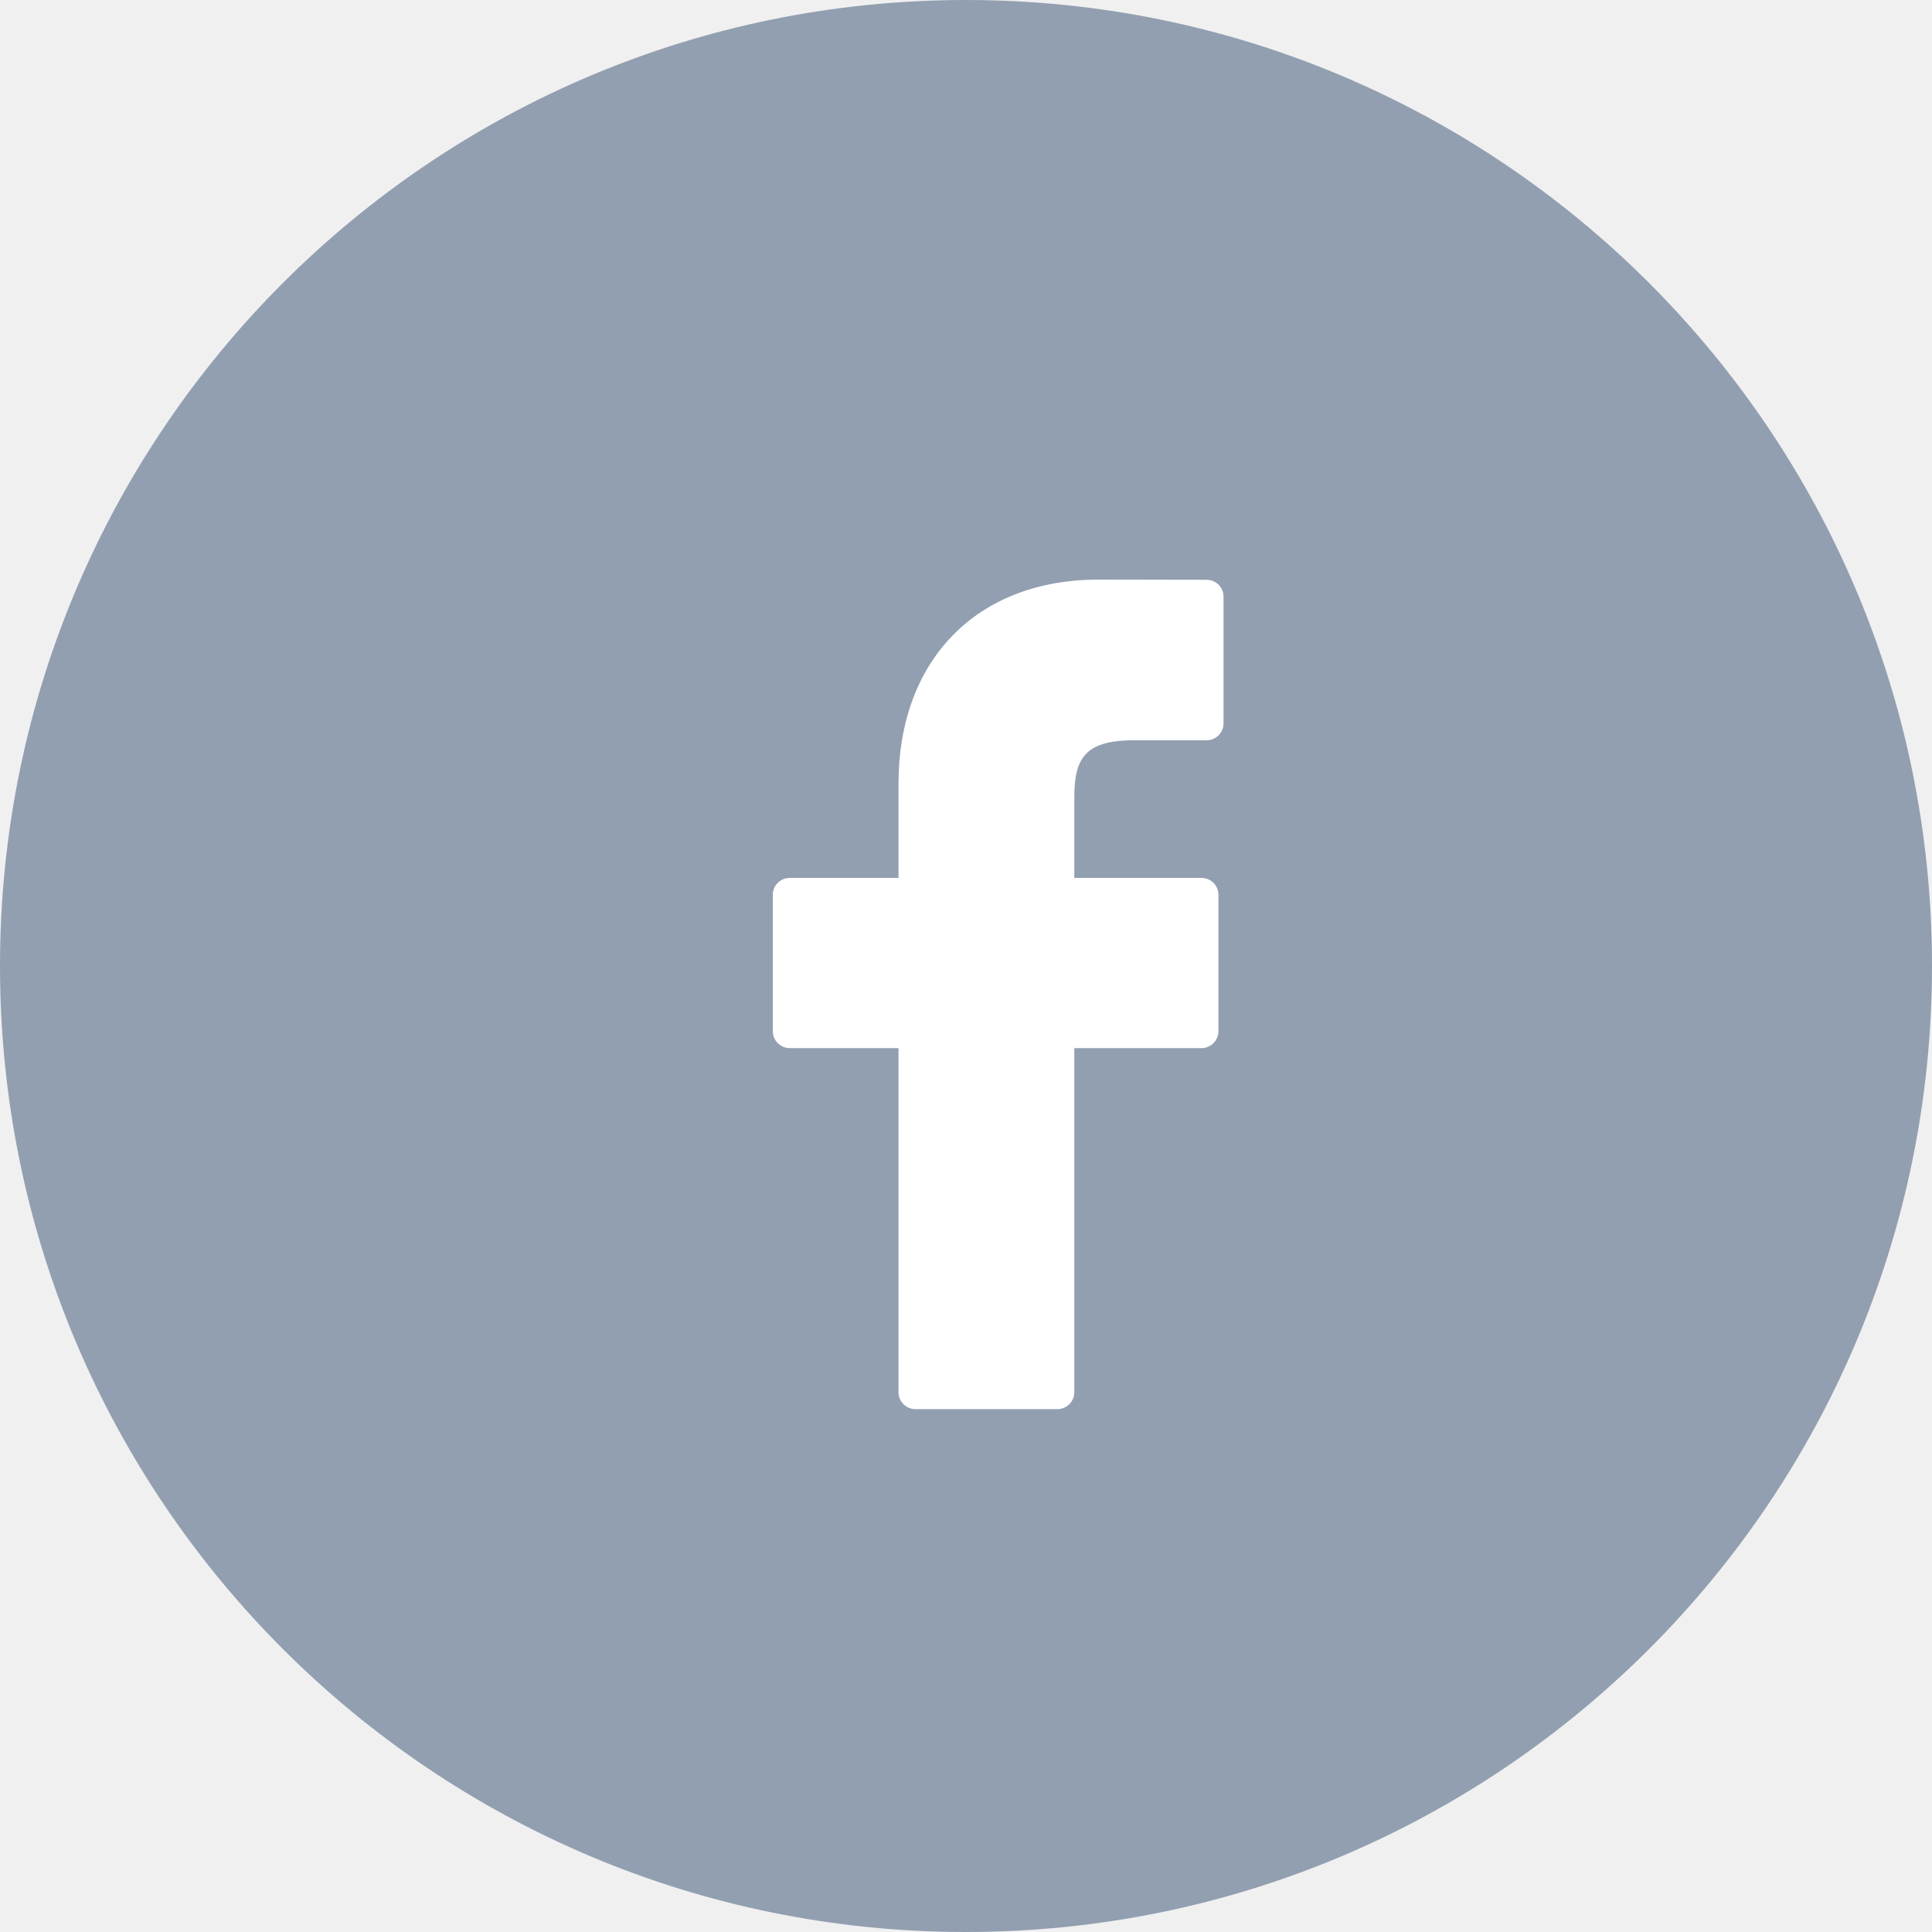
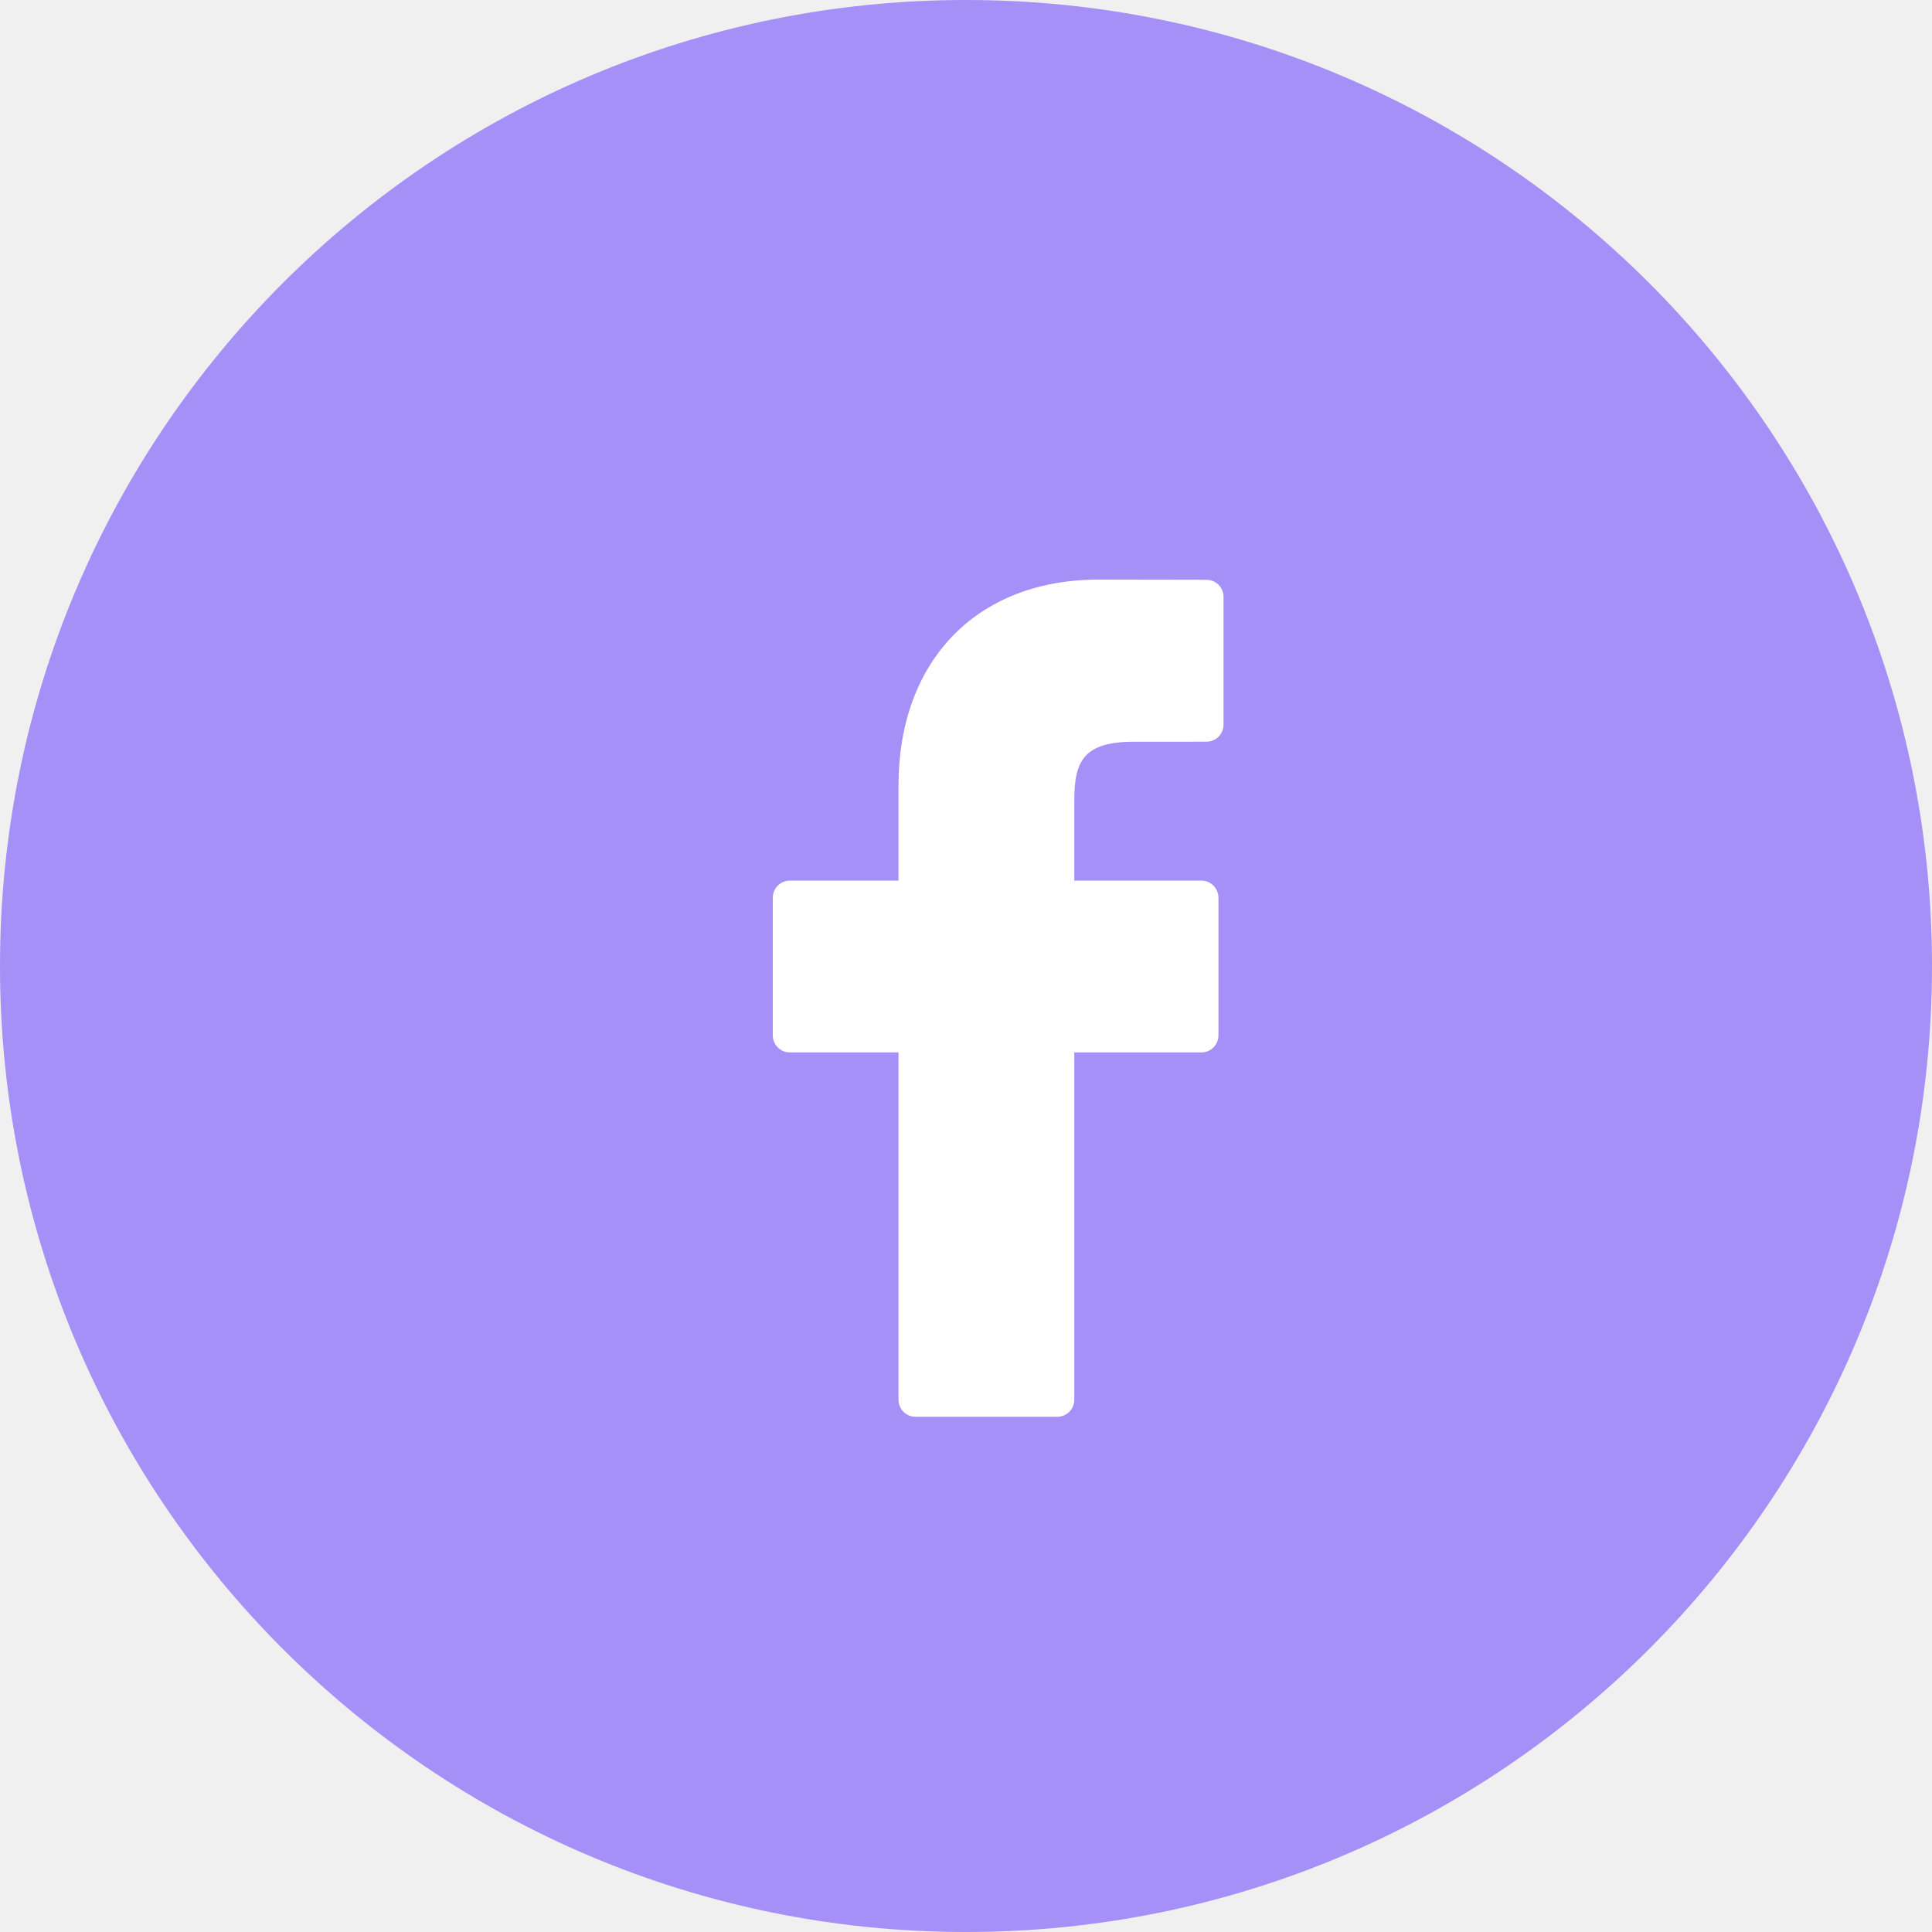
<svg xmlns="http://www.w3.org/2000/svg" width="30" height="30" viewBox="0 0 30 30" fill="none">
-   <circle opacity="0.4" cx="15" cy="15" r="15" fill="#042552" />
-   <path d="M18.735 9.003L17.057 9C15.171 9 13.952 10.244 13.952 12.17V13.632H12.264C12.118 13.632 12 13.749 12 13.895V16.012C12 16.157 12.118 16.275 12.264 16.275H13.952V21.619C13.952 21.764 14.07 21.881 14.216 21.881H16.418C16.564 21.881 16.682 21.764 16.682 21.619V16.275H18.656C18.802 16.275 18.92 16.157 18.92 16.012L18.92 13.895C18.92 13.825 18.892 13.758 18.843 13.709C18.794 13.66 18.726 13.632 18.656 13.632H16.682V12.393C16.682 11.797 16.825 11.495 17.604 11.495L18.735 11.495C18.881 11.495 18.999 11.377 18.999 11.232V9.265C18.999 9.12 18.881 9.003 18.735 9.003Z" fill="white" />
+   <circle opacity="0.4" cx="15" cy="15" r="15" fill="#3200FF" />
+   <path d="M18.735 9.003L17.057 9C15.171 9 13.952 10.256 13.952 12.199V13.674H12.264C12.118 13.674 12 13.793 12 13.94V16.077C12 16.223 12.118 16.342 12.264 16.342H13.952V21.735C13.952 21.881 14.07 22 14.216 22H16.418C16.564 22 16.682 21.881 16.682 21.735V16.342H18.656C18.802 16.342 18.92 16.223 18.92 16.077L18.92 13.94C18.92 13.869 18.892 13.802 18.843 13.752C18.794 13.702 18.726 13.674 18.656 13.674H16.682V12.424C16.682 11.823 16.825 11.518 17.604 11.518L18.735 11.517C18.881 11.517 18.999 11.399 18.999 11.252V9.268C18.999 9.122 18.881 9.003 18.735 9.003Z" fill="white" />
</svg>
